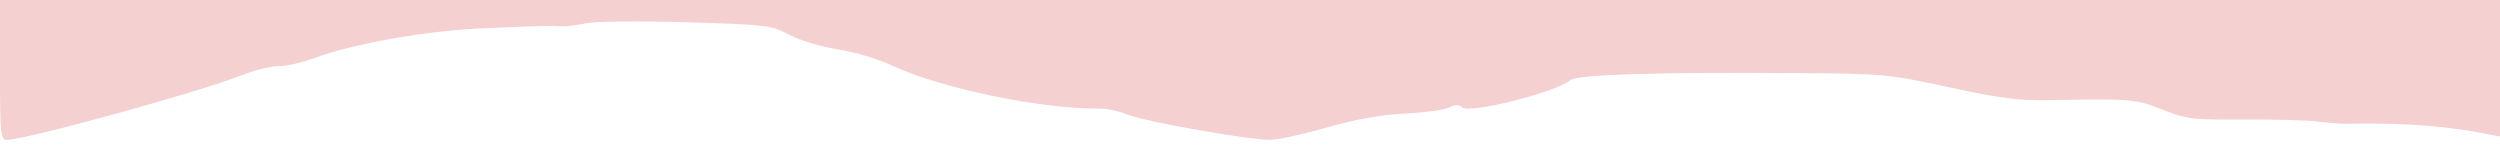
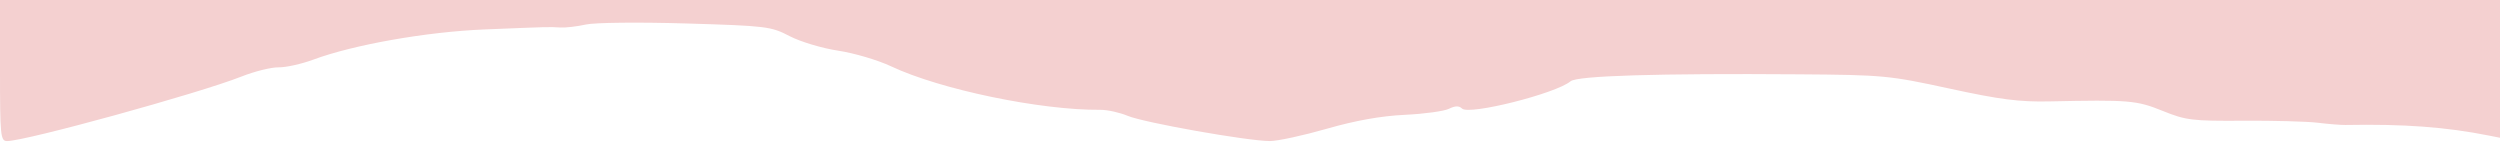
<svg xmlns="http://www.w3.org/2000/svg" version="1.1" id="svg1" width="204.16" height="12.8" viewBox="0 0 204.16 12.8">
  <defs id="defs1" />
  <g id="g1">
-     <path style="fill:#f4d0d0;fill-opacity:1" d="M 0,5.66 V -0.1 h 102.08 102.08 v 5.625 5.625 l -0.88,-0.175 c -3.549,-0.706 -6.953,-0.957 -11.76,-0.869 -0.352,0.006 -1.36,-0.075 -2.24,-0.182 -0.88,-0.107 -3.627,-0.181 -6.105,-0.164 -4.15,0.027 -4.667,-0.036 -6.56,-0.803 C 174.48,8.092 173.879,8.042 167.36,8.181 164.915,8.233 163.318,8.028 159.2,7.133 154.277,6.064 153.803,6.019 146.88,5.969 c -11.507,-0.084 -18.075,0.116 -18.618,0.567 -1.222,1.014 -8.306,2.792 -8.871,2.227 -0.237,-0.237 -0.555,-0.23 -1.064,0.021 -0.4,0.197 -2.022,0.419 -3.606,0.493 -1.932,0.091 -4.03,0.465 -6.375,1.139 -1.923,0.552 -4.011,1.004 -4.64,1.003 C 101.889,11.417 93.401,9.912 92.089,9.36 91.434,9.085 90.426,8.863 89.849,8.868 84.974,8.911 76.768,7.204 72.77,5.316 71.698,4.81 69.754,4.235 68.45,4.039 67.147,3.843 65.363,3.309 64.487,2.852 62.963,2.057 62.598,2.012 56.02,1.816 52.2,1.702 48.571,1.74 47.853,1.901 47.142,2.061 46.2,2.171 45.76,2.146 44.775,2.09 44.963,2.085 39.54,2.306 34.838,2.498 28.876,3.55 25.6,4.765 c -0.968,0.359 -2.248,0.644 -2.846,0.634 -0.597,-0.011 -1.965,0.328 -3.04,0.754 C 16.238,7.528 2.097,11.42 0.576,11.42 0.043,11.42 0,10.992 0,5.66 Z" id="path1" />
+     <path style="fill:#f4d0d0;fill-opacity:1;stroke-width:1" d="M 0,5.76 V 0 h 102.08 102.08 v 5.625 5.625 l -0.88,-0.175 c -3.549,-0.706 -6.953,-0.957 -11.76,-0.869 -0.352,0.006 -1.36,-0.075 -2.24,-0.182 -0.88,-0.107 -3.627,-0.181 -6.105,-0.164 -4.15,0.027 -4.667,-0.036 -6.56,-0.803 C 174.48,8.192 173.879,8.142 167.36,8.281 164.915,8.333 163.318,8.128 159.2,7.233 154.277,6.164 153.803,6.119 146.88,6.069 c -11.507,-0.084 -18.075,0.116 -18.618,0.567 -1.222,1.014 -8.306,2.792 -8.871,2.227 -0.237,-0.237 -0.555,-0.23 -1.064,0.021 -0.4,0.197 -2.022,0.419 -3.606,0.493 -1.932,0.091 -4.03,0.465 -6.375,1.139 -1.923,0.552 -4.011,1.004 -4.64,1.003 -1.815,-0.002 -10.303,-1.506 -11.615,-2.059 C 91.434,9.185 90.426,8.963 89.849,8.968 84.974,9.011 76.768,7.304 72.77,5.416 71.698,4.91 69.754,4.335 68.45,4.139 67.147,3.943 65.363,3.409 64.487,2.952 62.963,2.157 62.598,2.112 56.02,1.916 52.2,1.802 48.571,1.84 47.853,2.001 47.142,2.161 46.2,2.271 45.76,2.246 44.775,2.19 44.963,2.185 39.54,2.406 34.838,2.598 28.876,3.65 25.6,4.865 c -0.968,0.359 -2.248,0.644 -2.846,0.634 -0.597,-0.011 -1.965,0.328 -3.04,0.754 C 16.238,7.628 2.097,11.52 0.576,11.52 0.043,11.52 0,11.092 0,5.76 Z" id="path1" />
  </g>
</svg>
